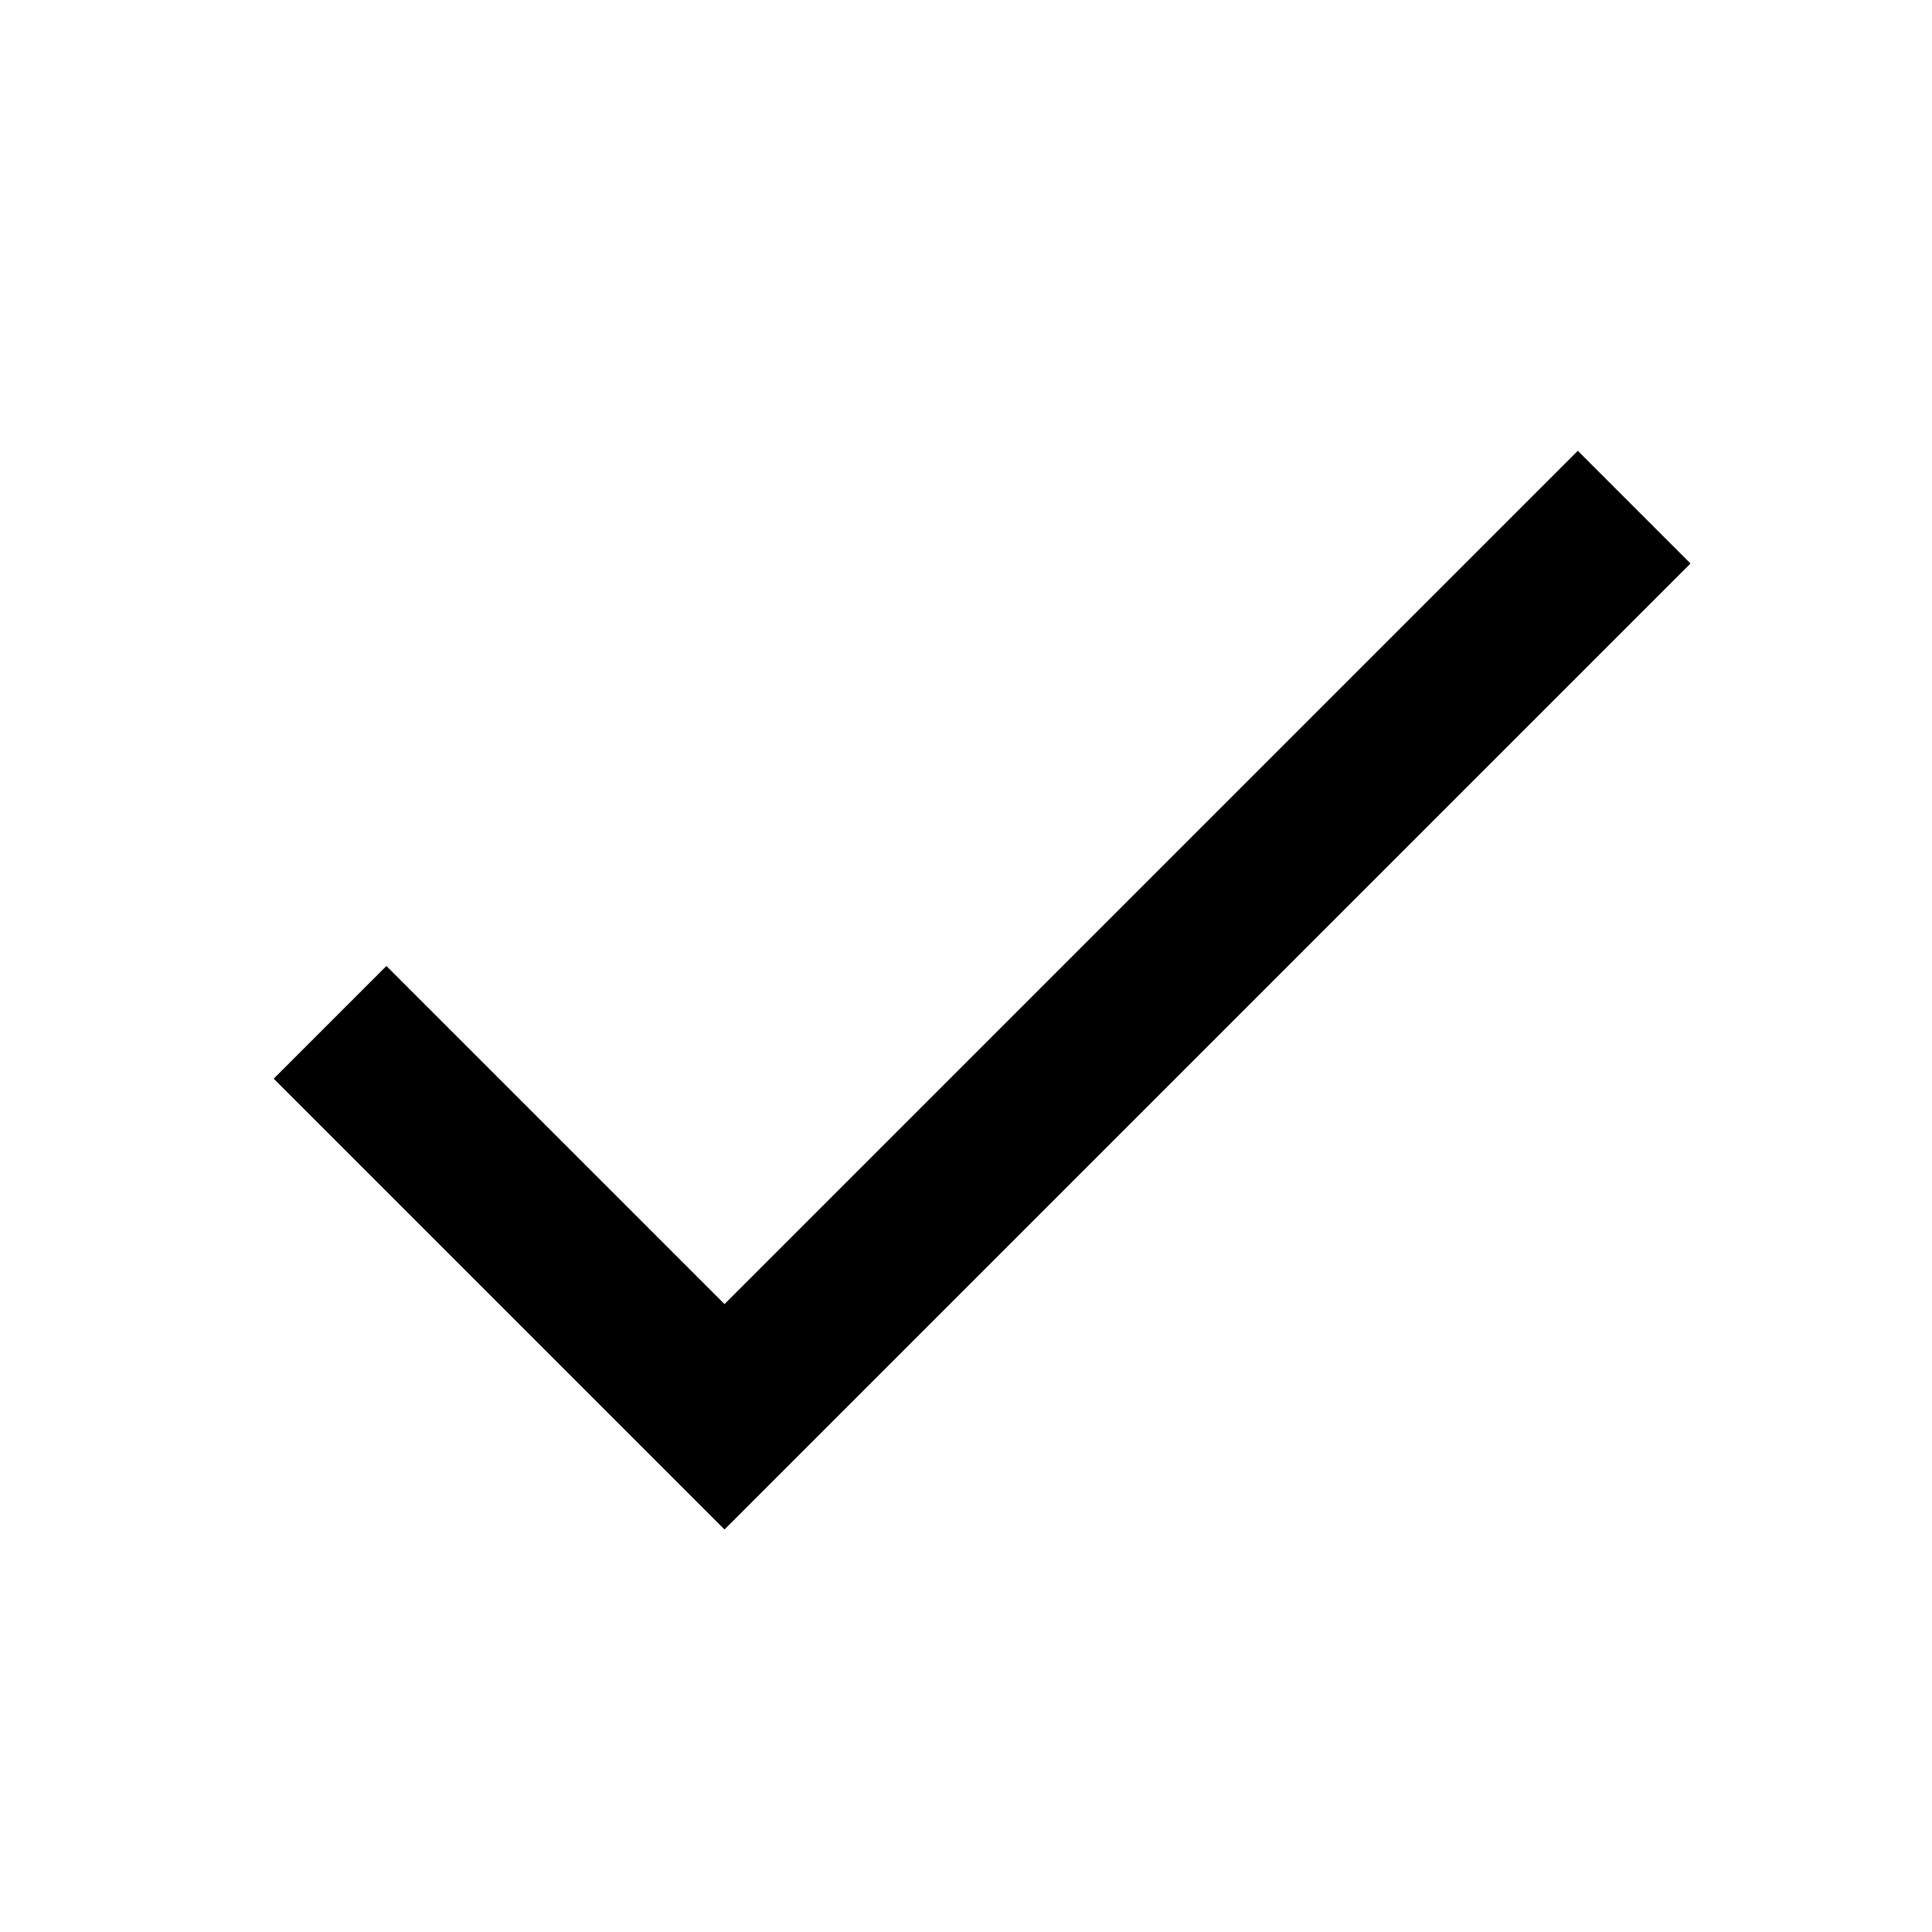
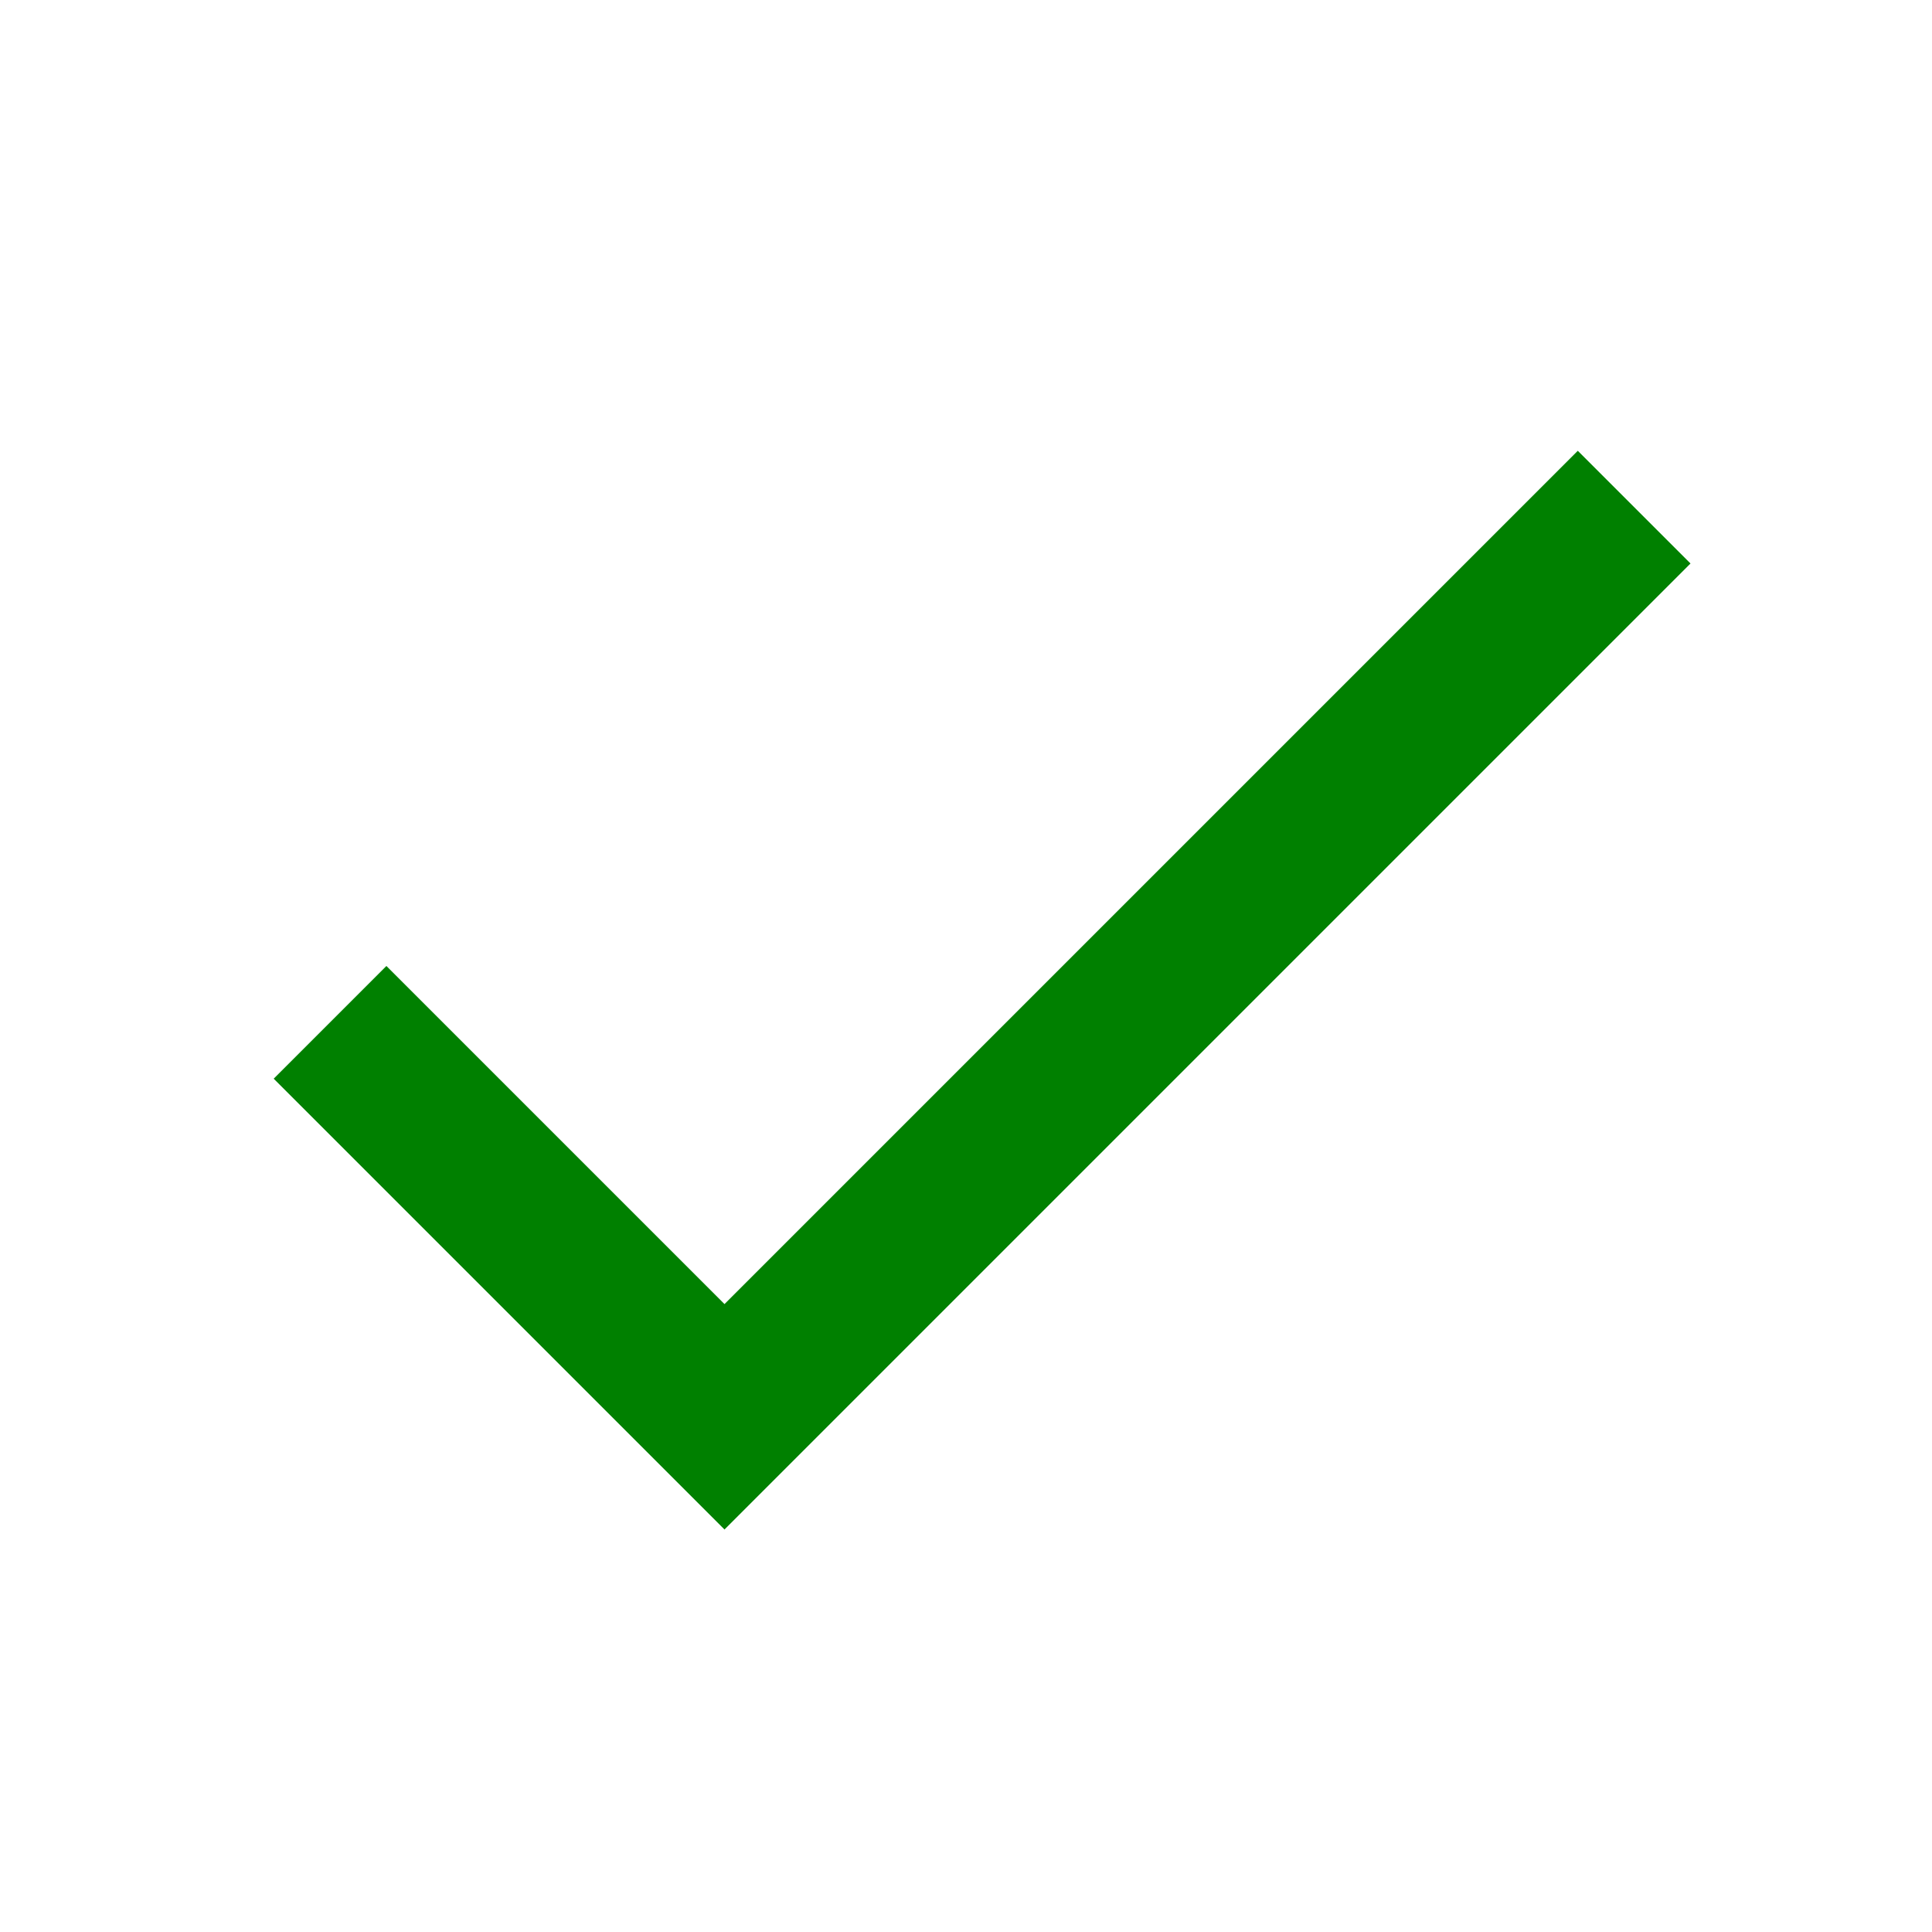
- <svg xmlns="http://www.w3.org/2000/svg" height="24px" viewBox="0 0 24 24" width="24px" fill="#000000">
+ <svg xmlns="http://www.w3.org/2000/svg" height="24px" viewBox="0 0 24 24" width="24px" fill="green">
  <path d="M0 0h24v24H0z" fill="none" />
  <path d="M9 16.2L4.8 12l-1.4 1.4L9 19 21 7l-1.4-1.4L9 16.2z" />
</svg>
